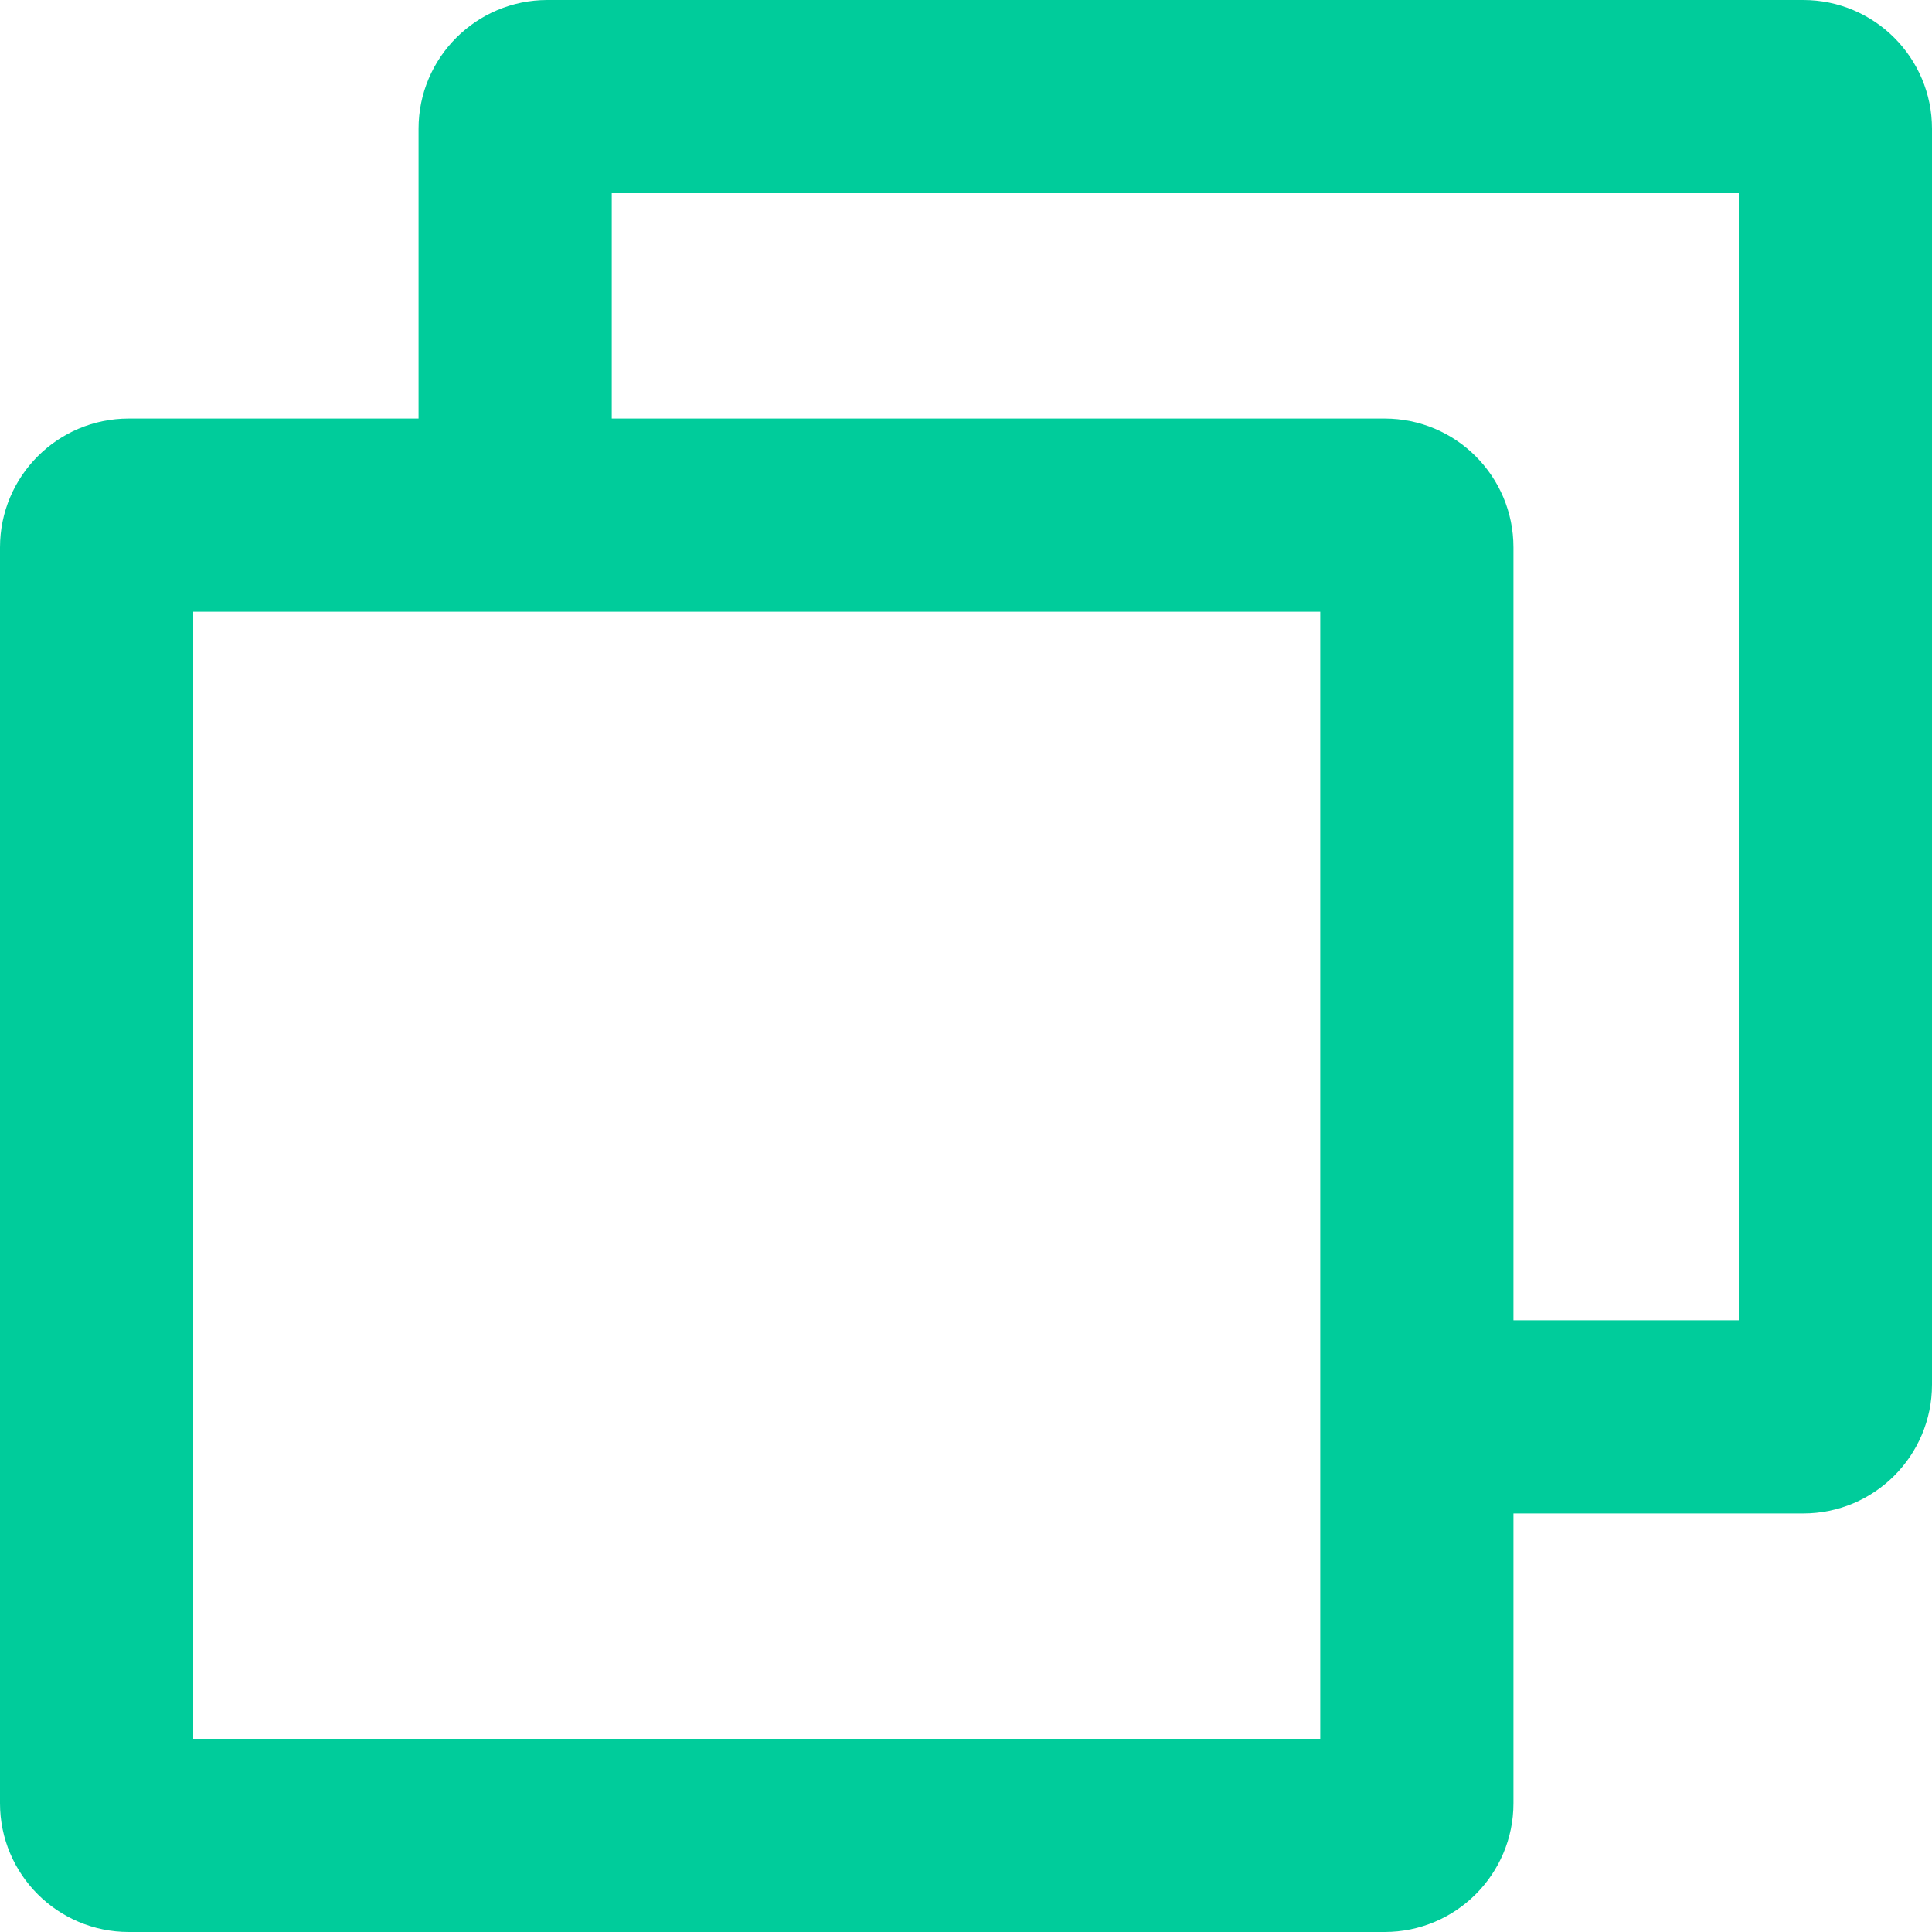
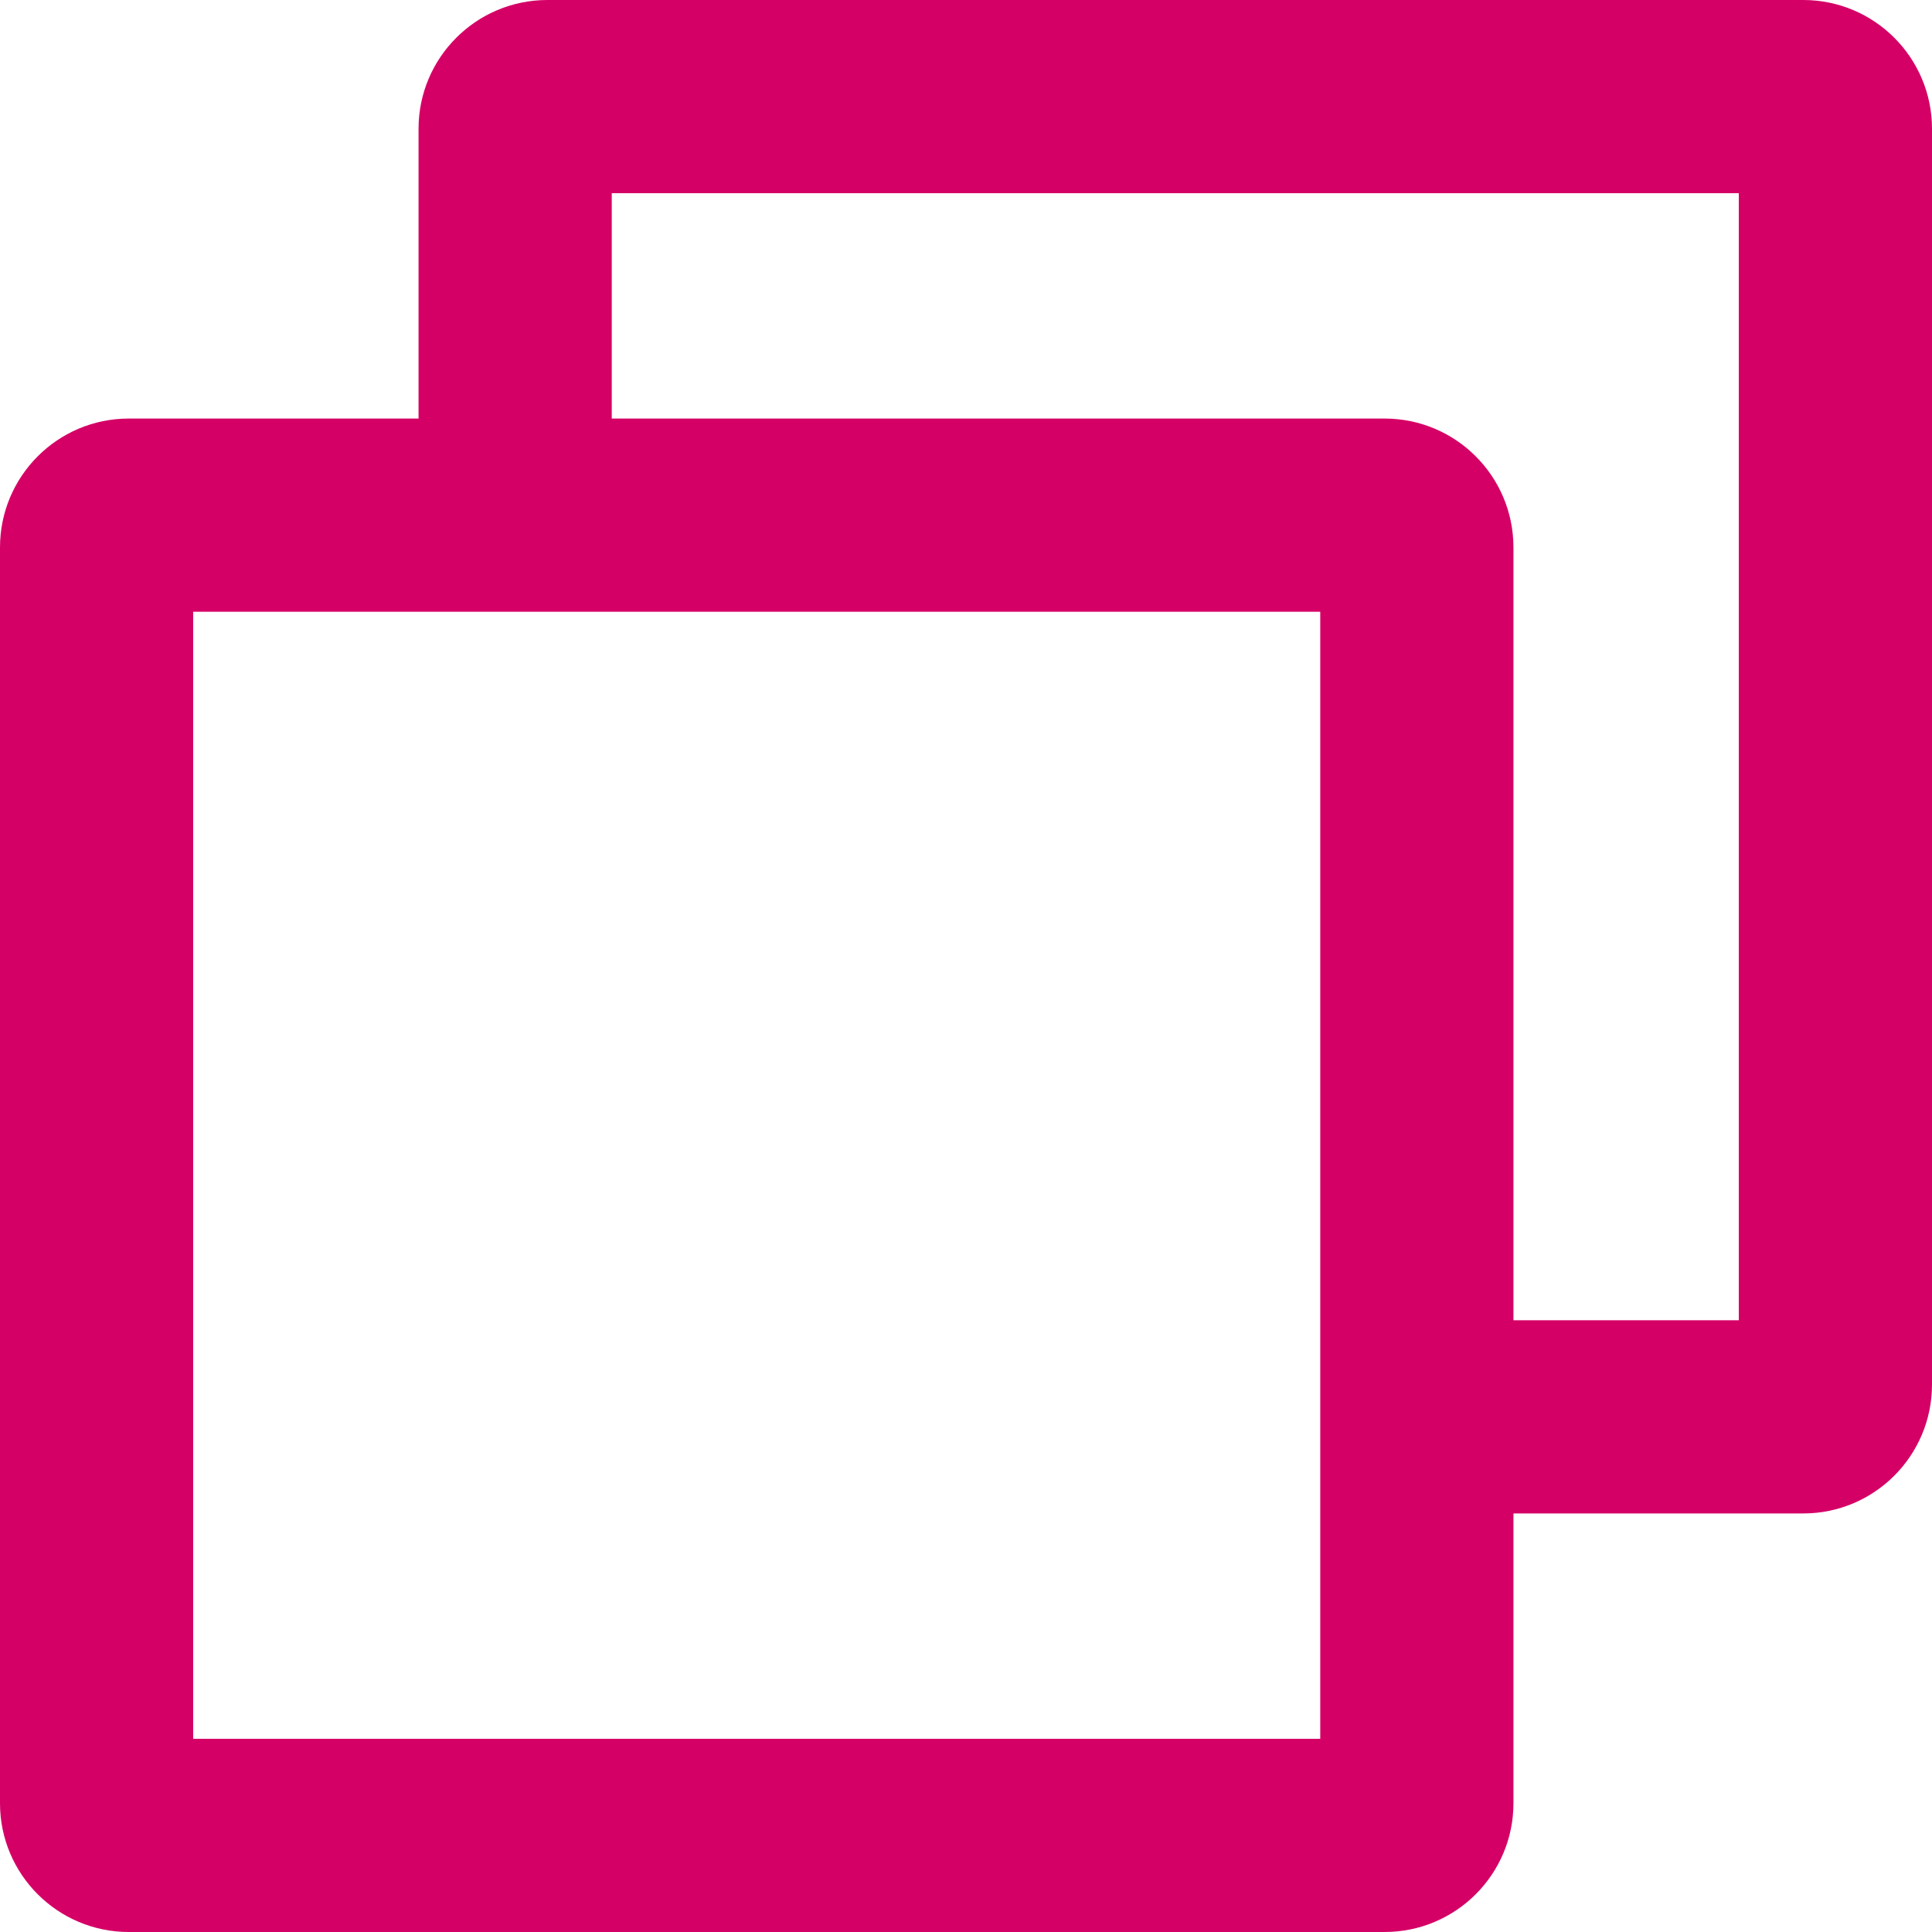
<svg xmlns="http://www.w3.org/2000/svg" width="14" height="14" viewBox="0 0 14 14" fill="none">
-   <path fill-rule="evenodd" clip-rule="evenodd" d="M14 0.933C14 0.418 13.582 0 13.067 0H3.967C3.451 0 3.033 0.418 3.033 0.933V3.033H0.933C0.418 3.033 0 3.451 0 3.967V13.067C0 13.582 0.418 14 0.933 14H10.033C10.549 14 10.967 13.582 10.967 13.067V10.967H13.067C13.582 10.967 14 10.549 14 10.033V0.933ZM10.967 9.567H12.6V1.4H4.433V3.033H10.033C10.549 3.033 10.967 3.451 10.967 3.967V9.567ZM9.567 4.433H1.4V12.6H9.567V4.433Z" fill="#00CC9B" />
+   <path fill-rule="evenodd" clip-rule="evenodd" d="M14 0.933C14 0.418 13.582 0 13.067 0H3.967C3.451 0 3.033 0.418 3.033 0.933V3.033H0.933C0.418 3.033 0 3.451 0 3.967V13.067C0 13.582 0.418 14 0.933 14H10.033C10.549 14 10.967 13.582 10.967 13.067V10.967H13.067C13.582 10.967 14 10.549 14 10.033V0.933ZM10.967 9.567H12.6V1.4H4.433V3.033H10.033C10.549 3.033 10.967 3.451 10.967 3.967V9.567ZM9.567 4.433H1.4V12.6H9.567V4.433Z" fill="#D50066" />
</svg>
